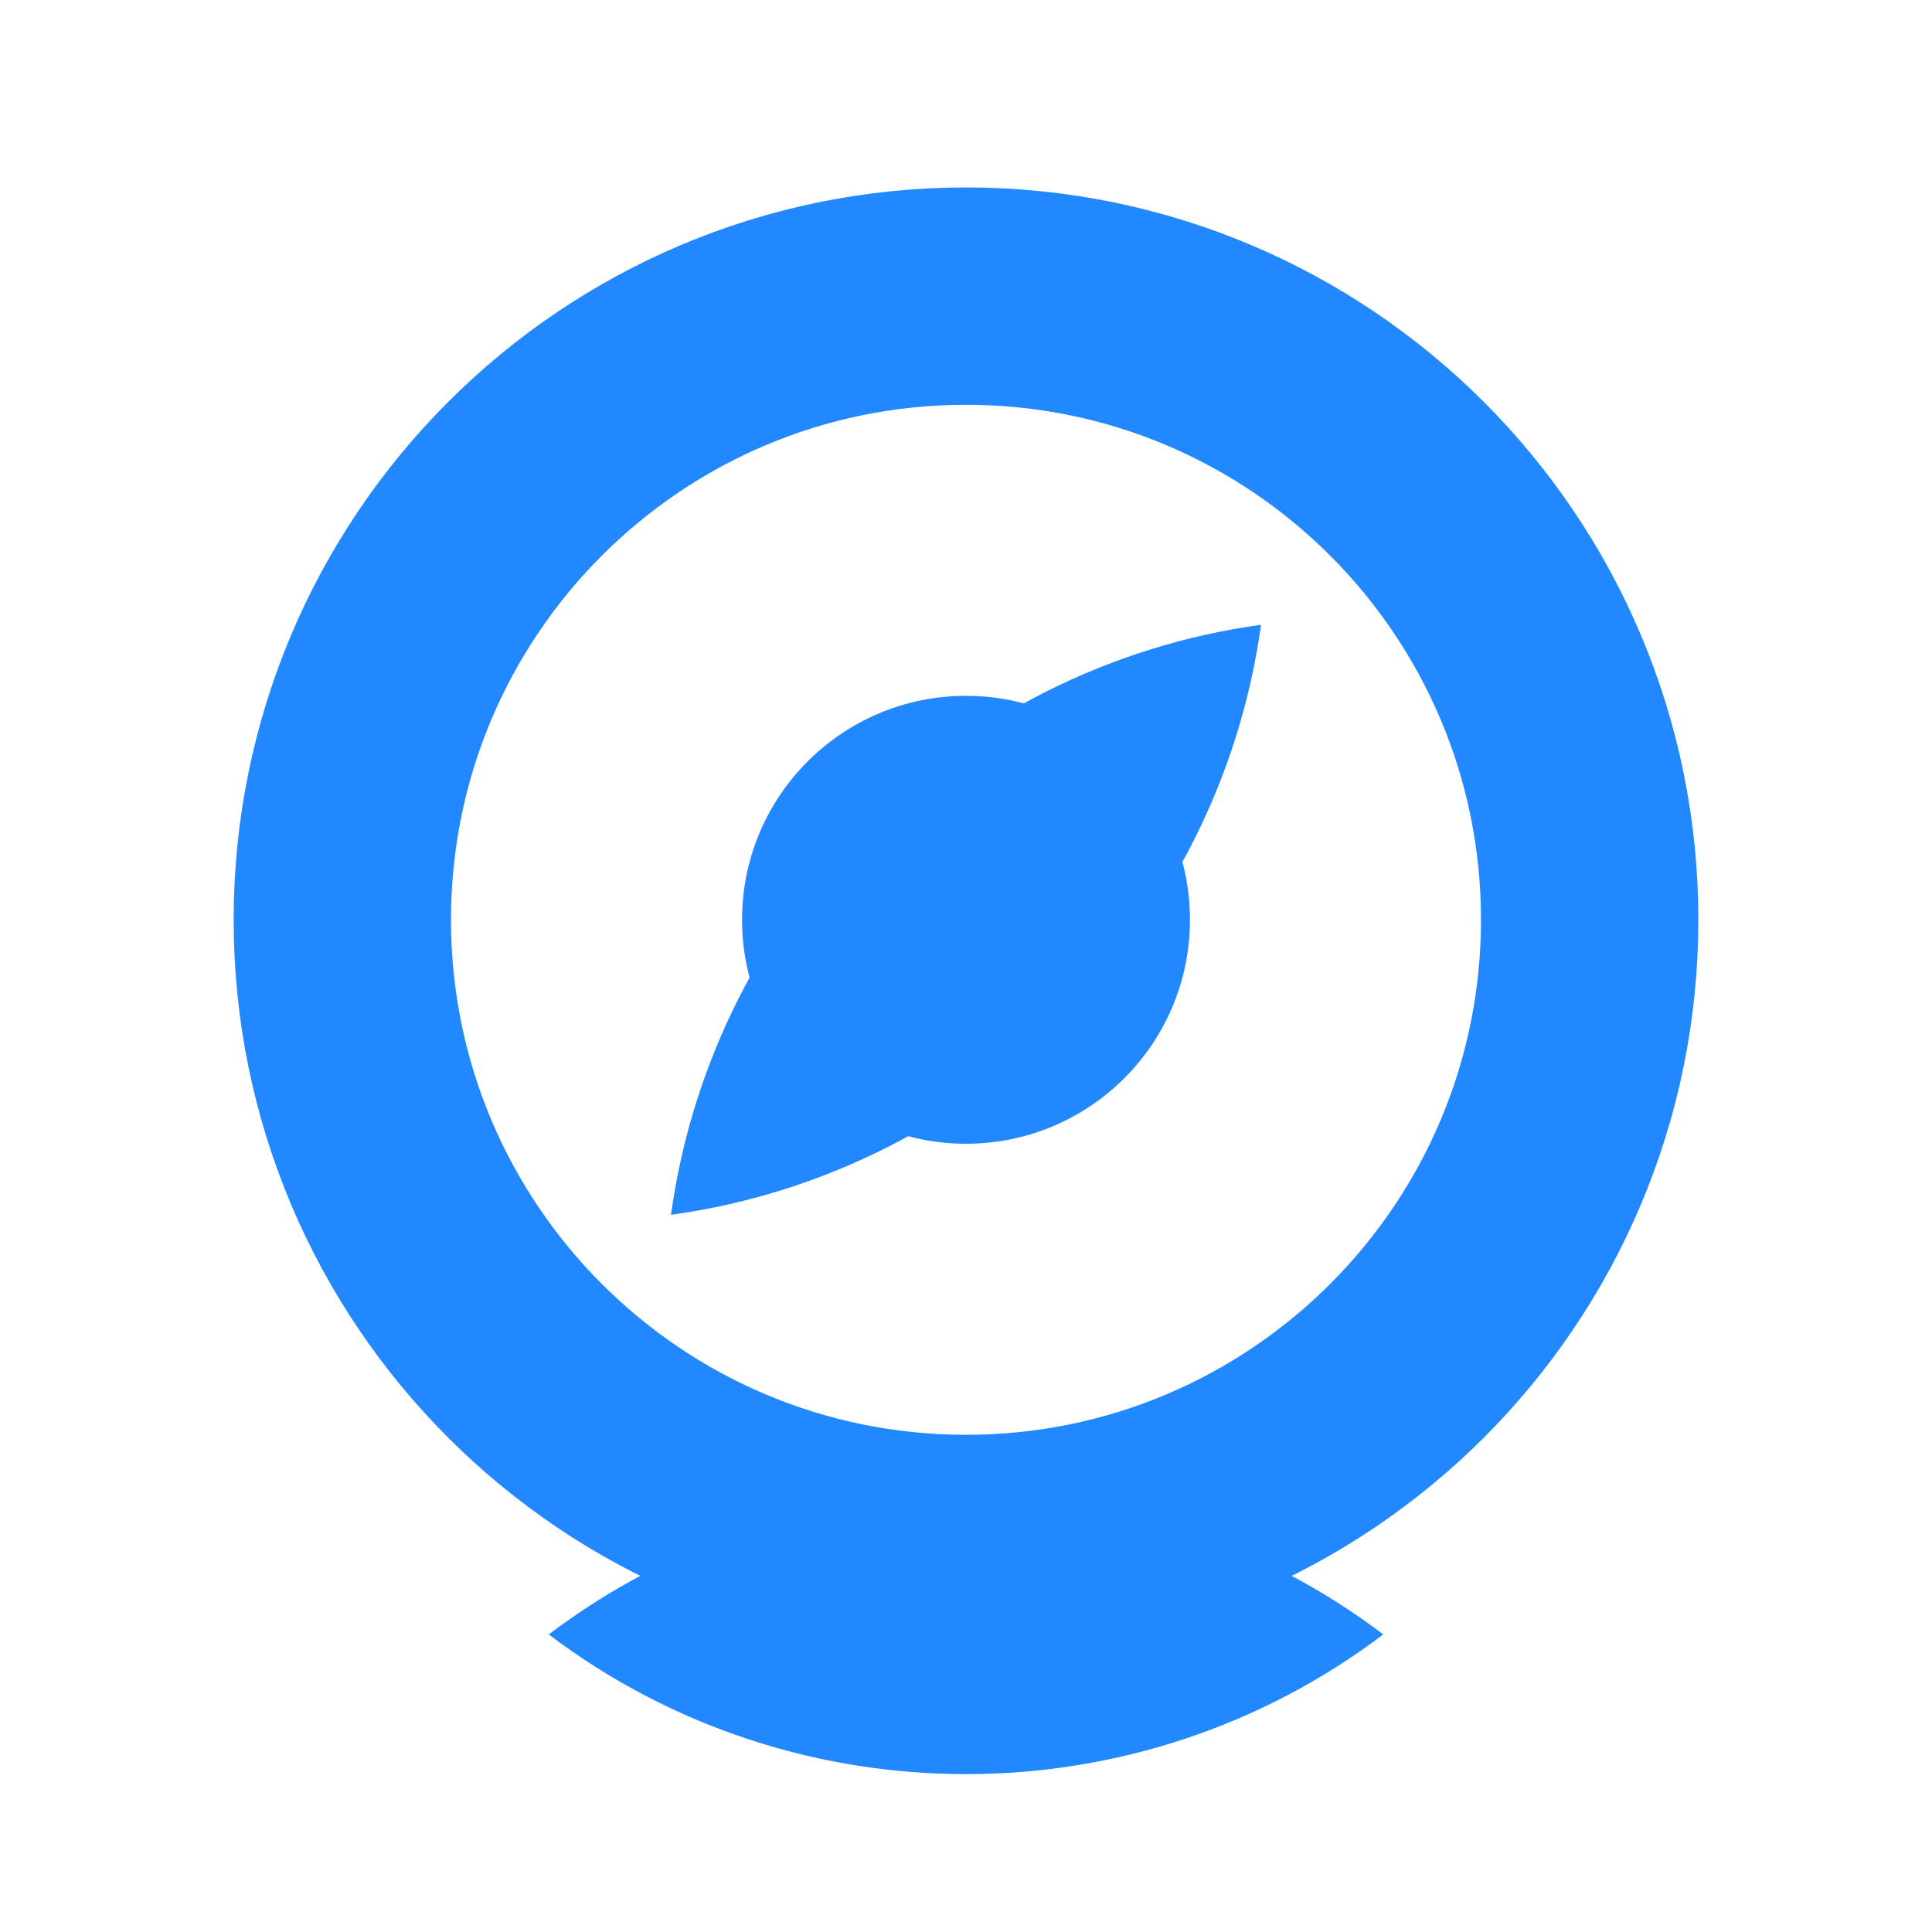
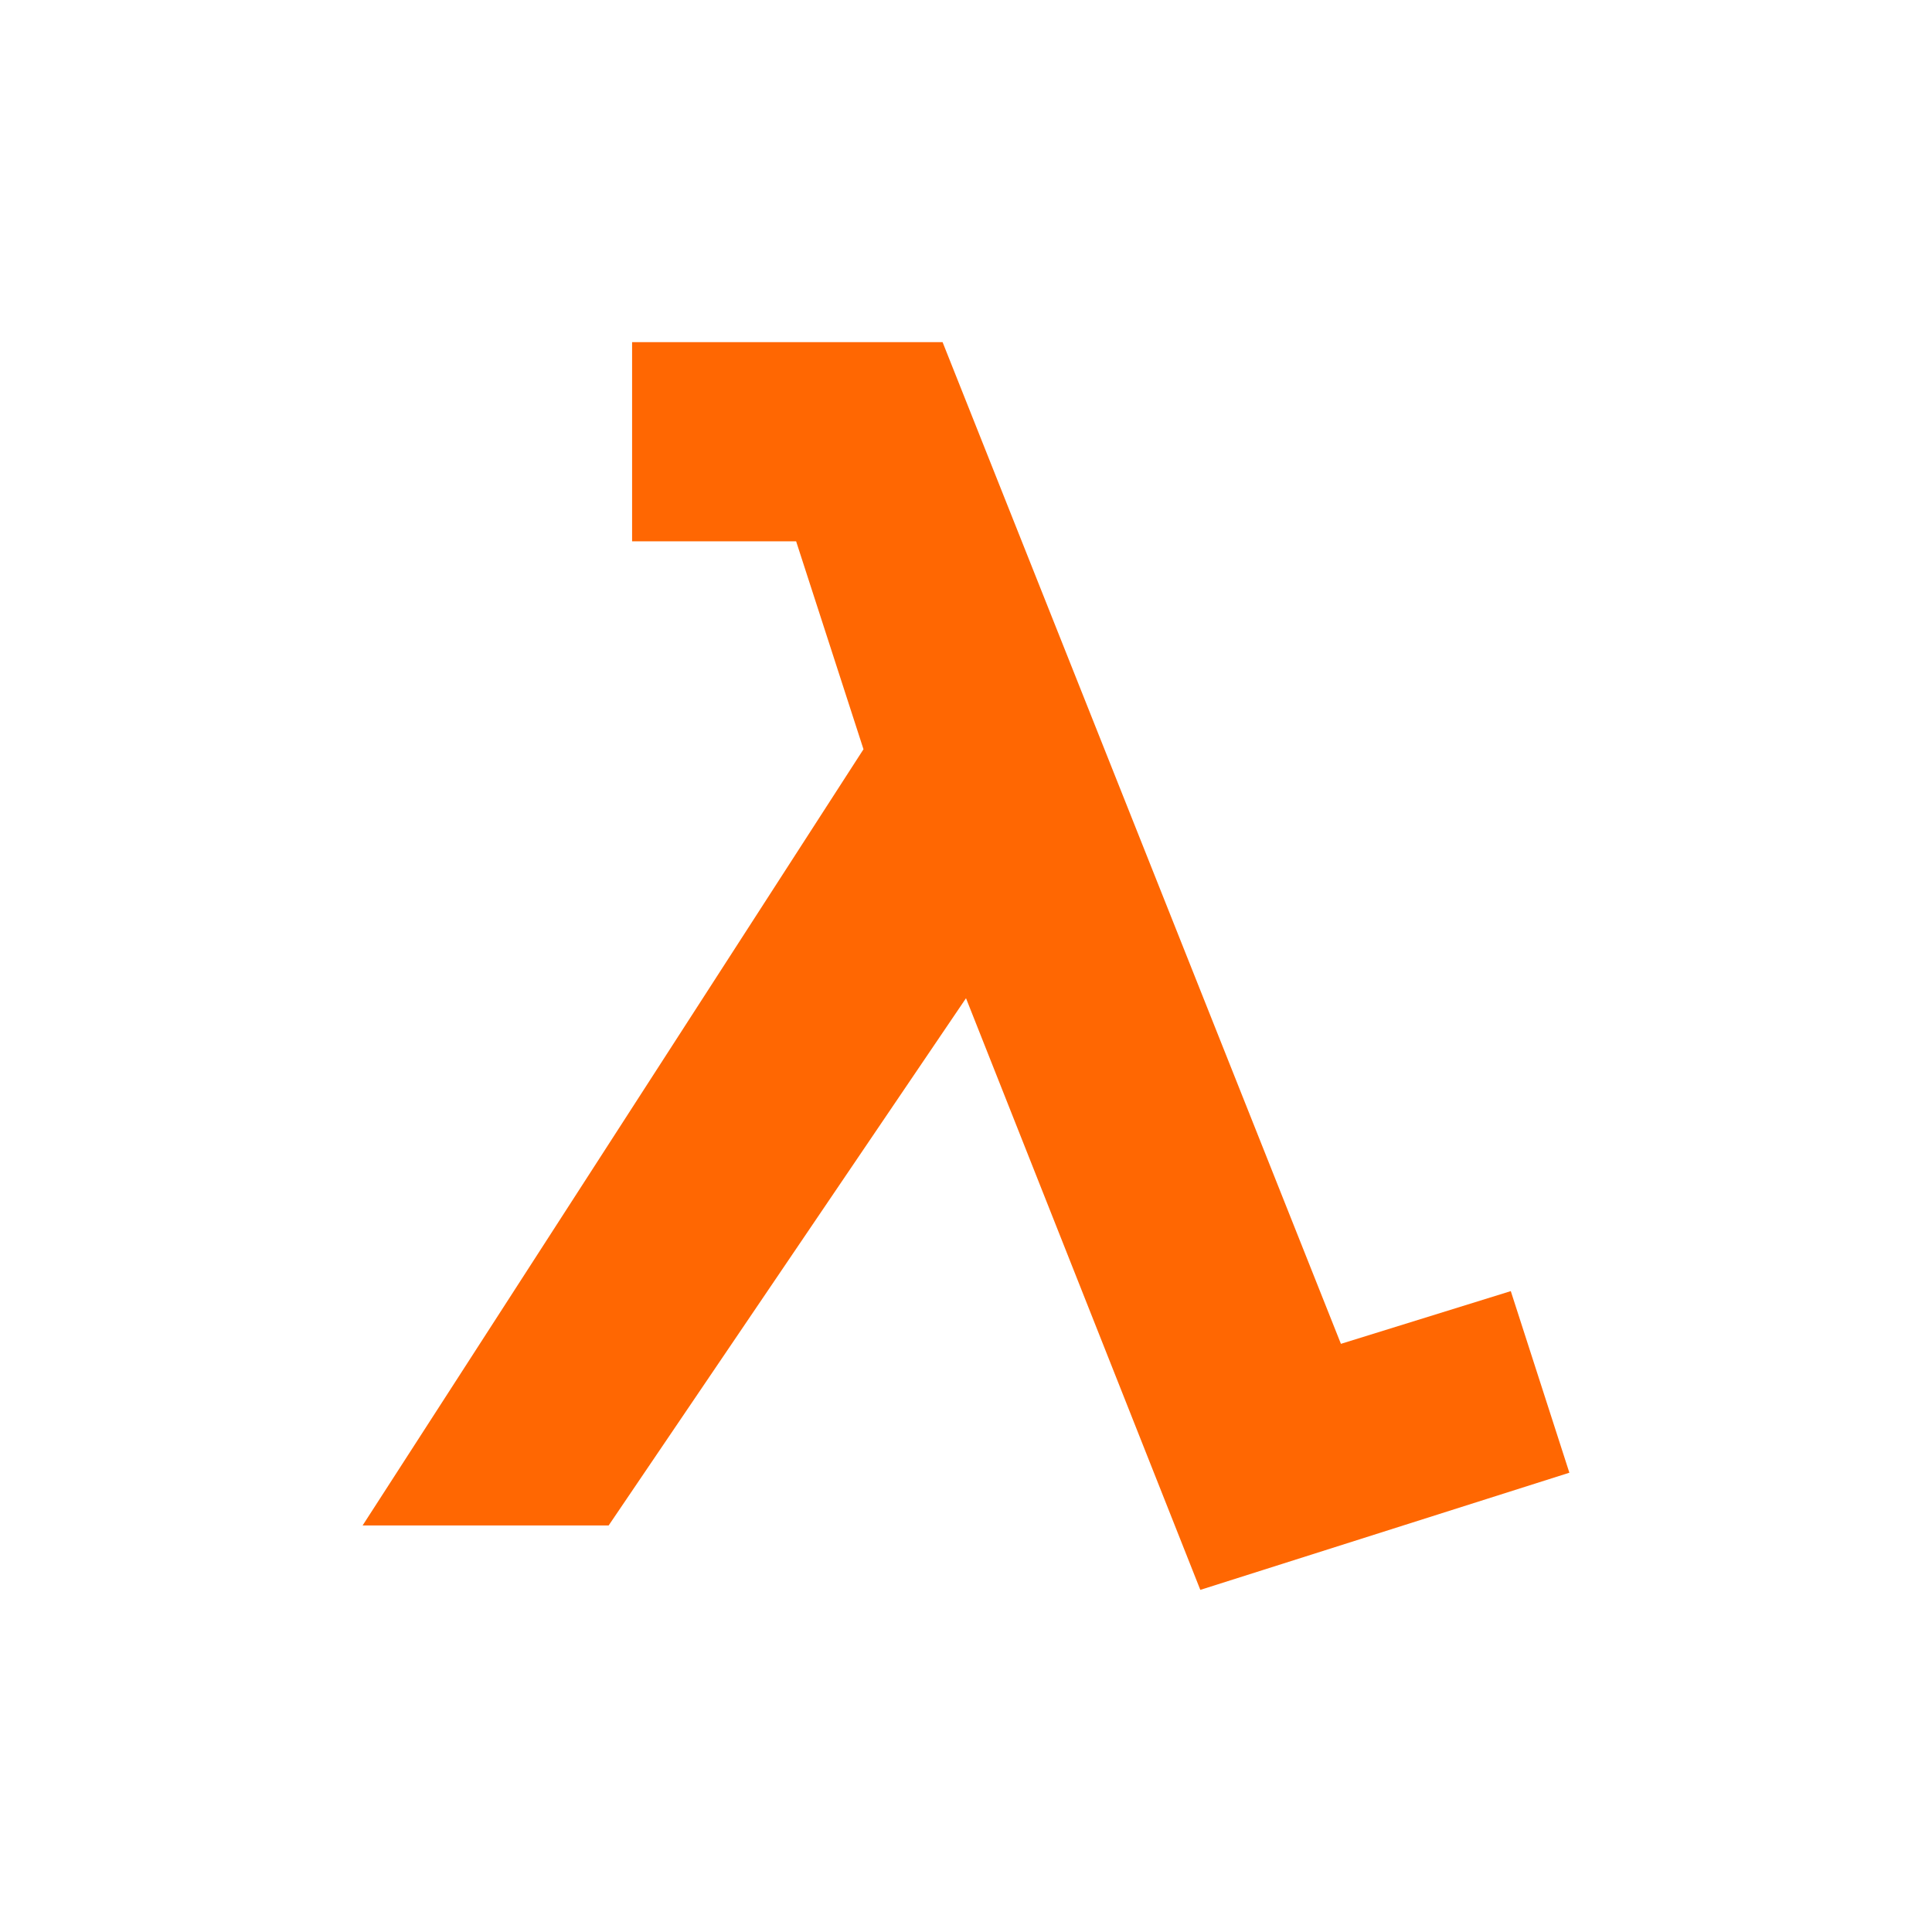
<svg xmlns="http://www.w3.org/2000/svg" width="48" height="48" viewBox="0 0 48 48" aria-hidden="true" version="1.1">
-   <path d="M31.33,15.522c-1.049,7.594 -7.066,13.611 -14.66,14.66c1.049,-7.594 7.066,-13.611 14.66,-14.66Z" style="fill:#2188ff;fill-rule:nonzero;" />
-   <path d="M34.367,40.607c-6.112,4.628 -14.622,4.628 -20.734,0c6.112,-4.628 14.622,-4.628 20.734,0Z" style="fill:#2188ff;fill-rule:nonzero;" />
-   <circle cx="24" cy="22.852" r="5.564" style="fill:#2188ff;" />
-   <circle cx="24" cy="22.852" r="15.495" style="fill:none;stroke:#2188ff;stroke-width:5.4px;" />
+   <g transform="matrix(0.191001,0,0,0.191001,6.68072,6.03045)">
+     <path d="M47.243,12.929L47.243,38.837L68.579,38.837L77.342,65.888L12.192,166.851L44.195,166.851L90.677,98.272L121.156,175.233L169.161,159.993L161.541,136.371L139.444,143.229L87.629,12.929L47.243,12.929Z" style="fill:#ff6702;" />
+   </g>
</svg>
